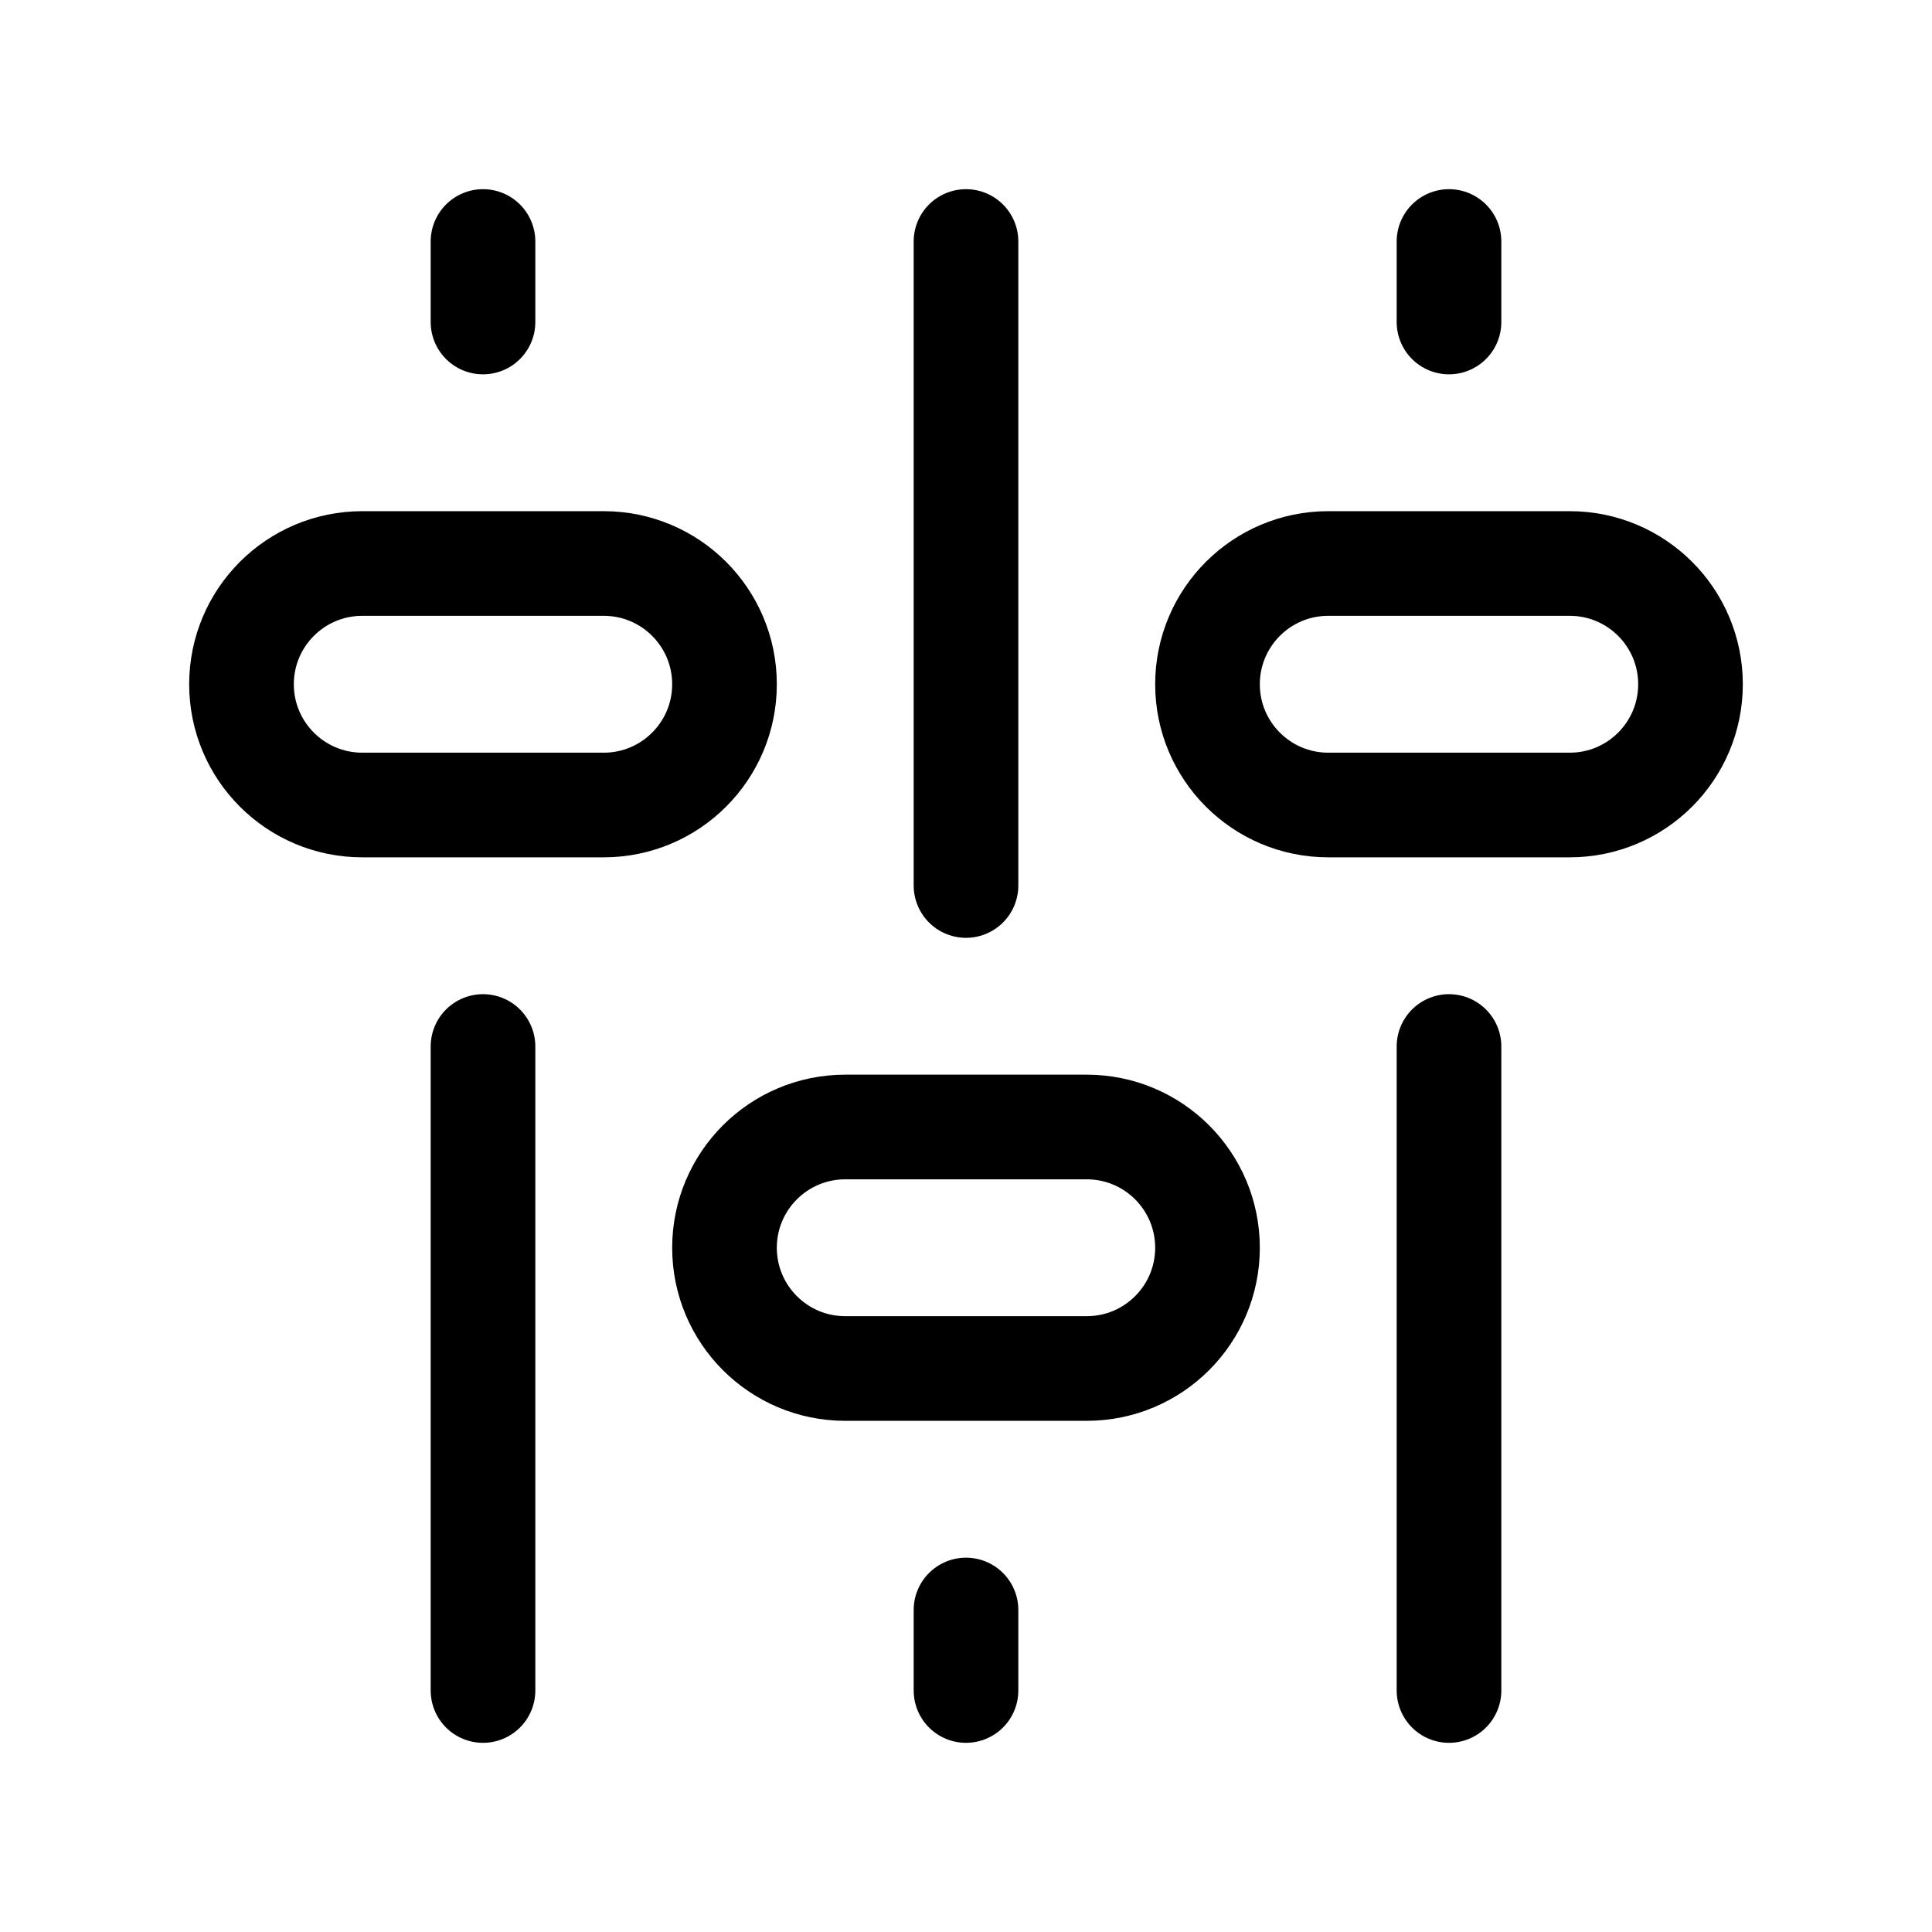
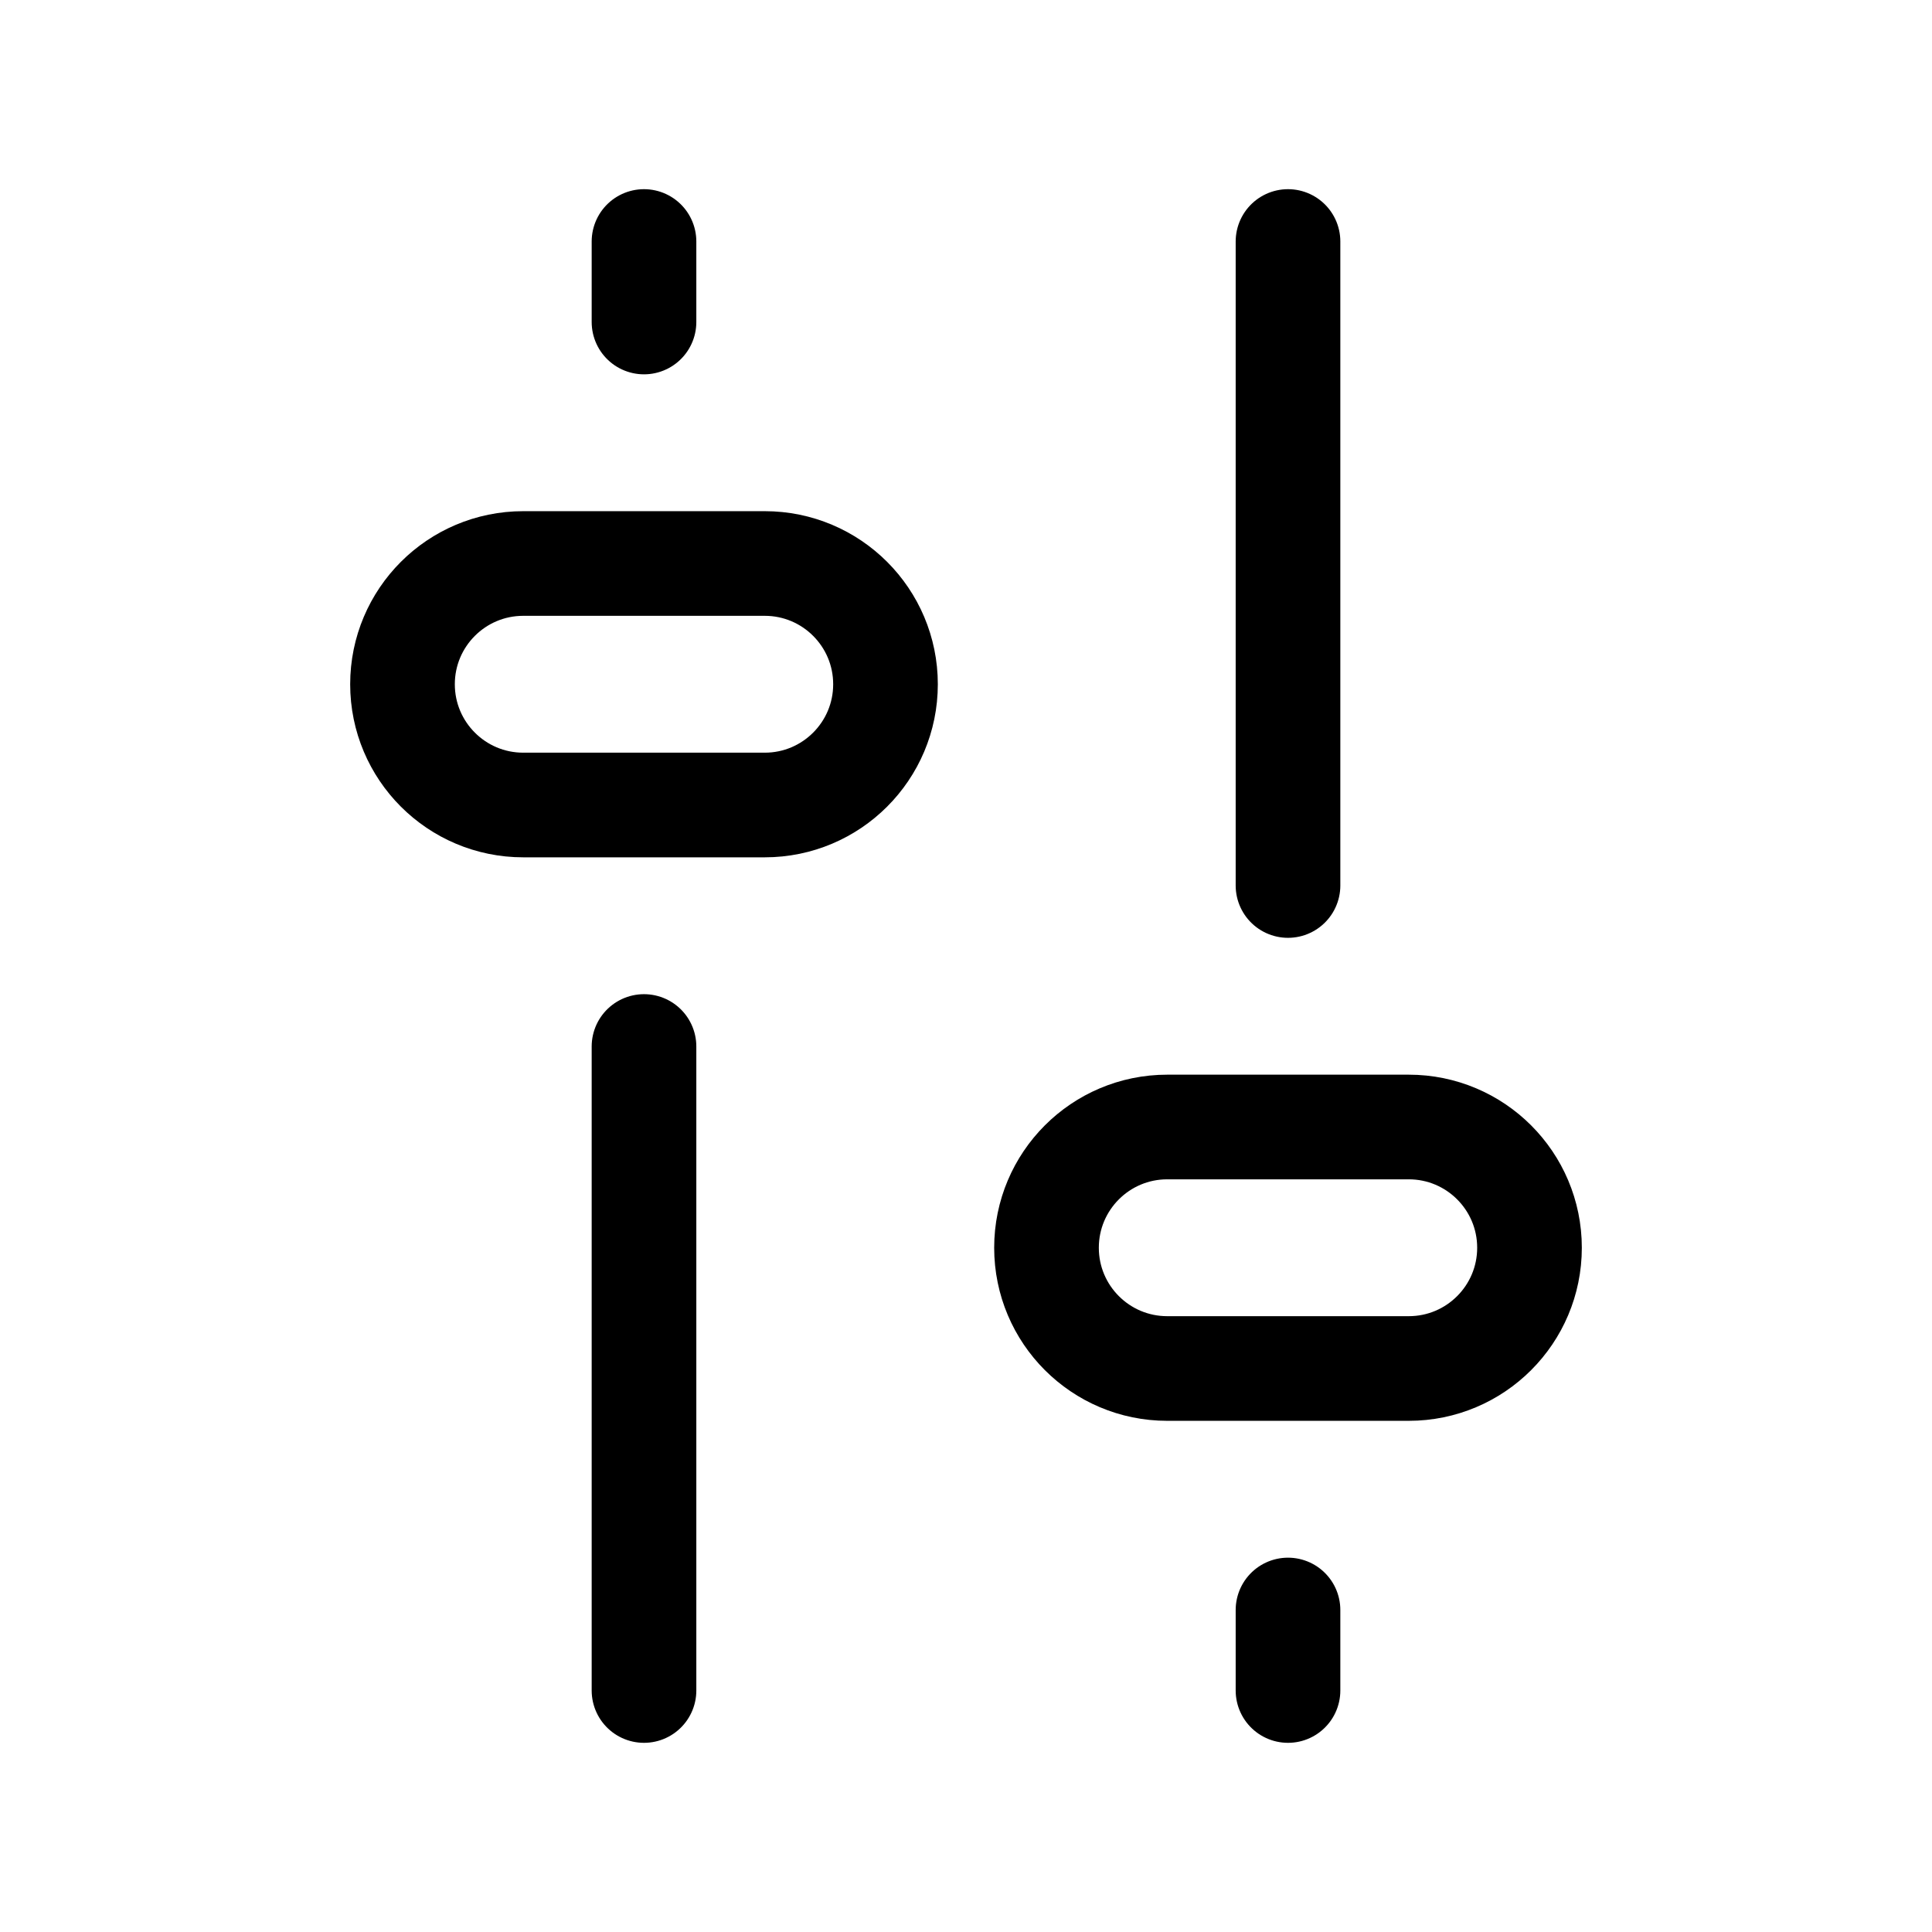
<svg xmlns="http://www.w3.org/2000/svg" width="24" height="24" viewBox="0 0 24 24" fill="none">
-   <path d="M6 13V21" stroke="black" stroke-width="1.3" stroke-linecap="round" />
-   <path d="M18 13V21" stroke="black" stroke-width="1.3" stroke-linecap="round" />
-   <path d="M12 3V11" stroke="black" stroke-width="1.3" stroke-linecap="round" />
-   <path d="M6 3L6 4" stroke="black" stroke-width="1.3" stroke-linecap="round" />
-   <path d="M18 3L18 4" stroke="black" stroke-width="1.3" stroke-linecap="round" />
-   <path d="M12 20L12 21" stroke="black" stroke-width="1.3" stroke-linecap="round" />
-   <rect x="3" y="7" width="6" height="3" rx="1.5" stroke="black" stroke-width="1.3" />
-   <rect x="9" y="14" width="6" height="3" rx="1.5" stroke="black" stroke-width="1.3" />
-   <rect x="15" y="7" width="6" height="3" rx="1.5" stroke="black" stroke-width="1.3" />
+   <path d="M8 13L8 21" stroke="black" stroke-width="1.3" stroke-linecap="round" />
+   <path d="M16 3L16 11" stroke="black" stroke-width="1.3" stroke-linecap="round" />
+   <path d="M8 3L8 4" stroke="black" stroke-width="1.3" stroke-linecap="round" />
+   <path d="M16 20L16 21" stroke="black" stroke-width="1.3" stroke-linecap="round" />
+   <rect x="5" y="7" width="6" height="3" rx="1.5" stroke="black" stroke-width="1.3" />
+   <rect x="13" y="14" width="6" height="3" rx="1.5" stroke="black" stroke-width="1.3" />
</svg>
